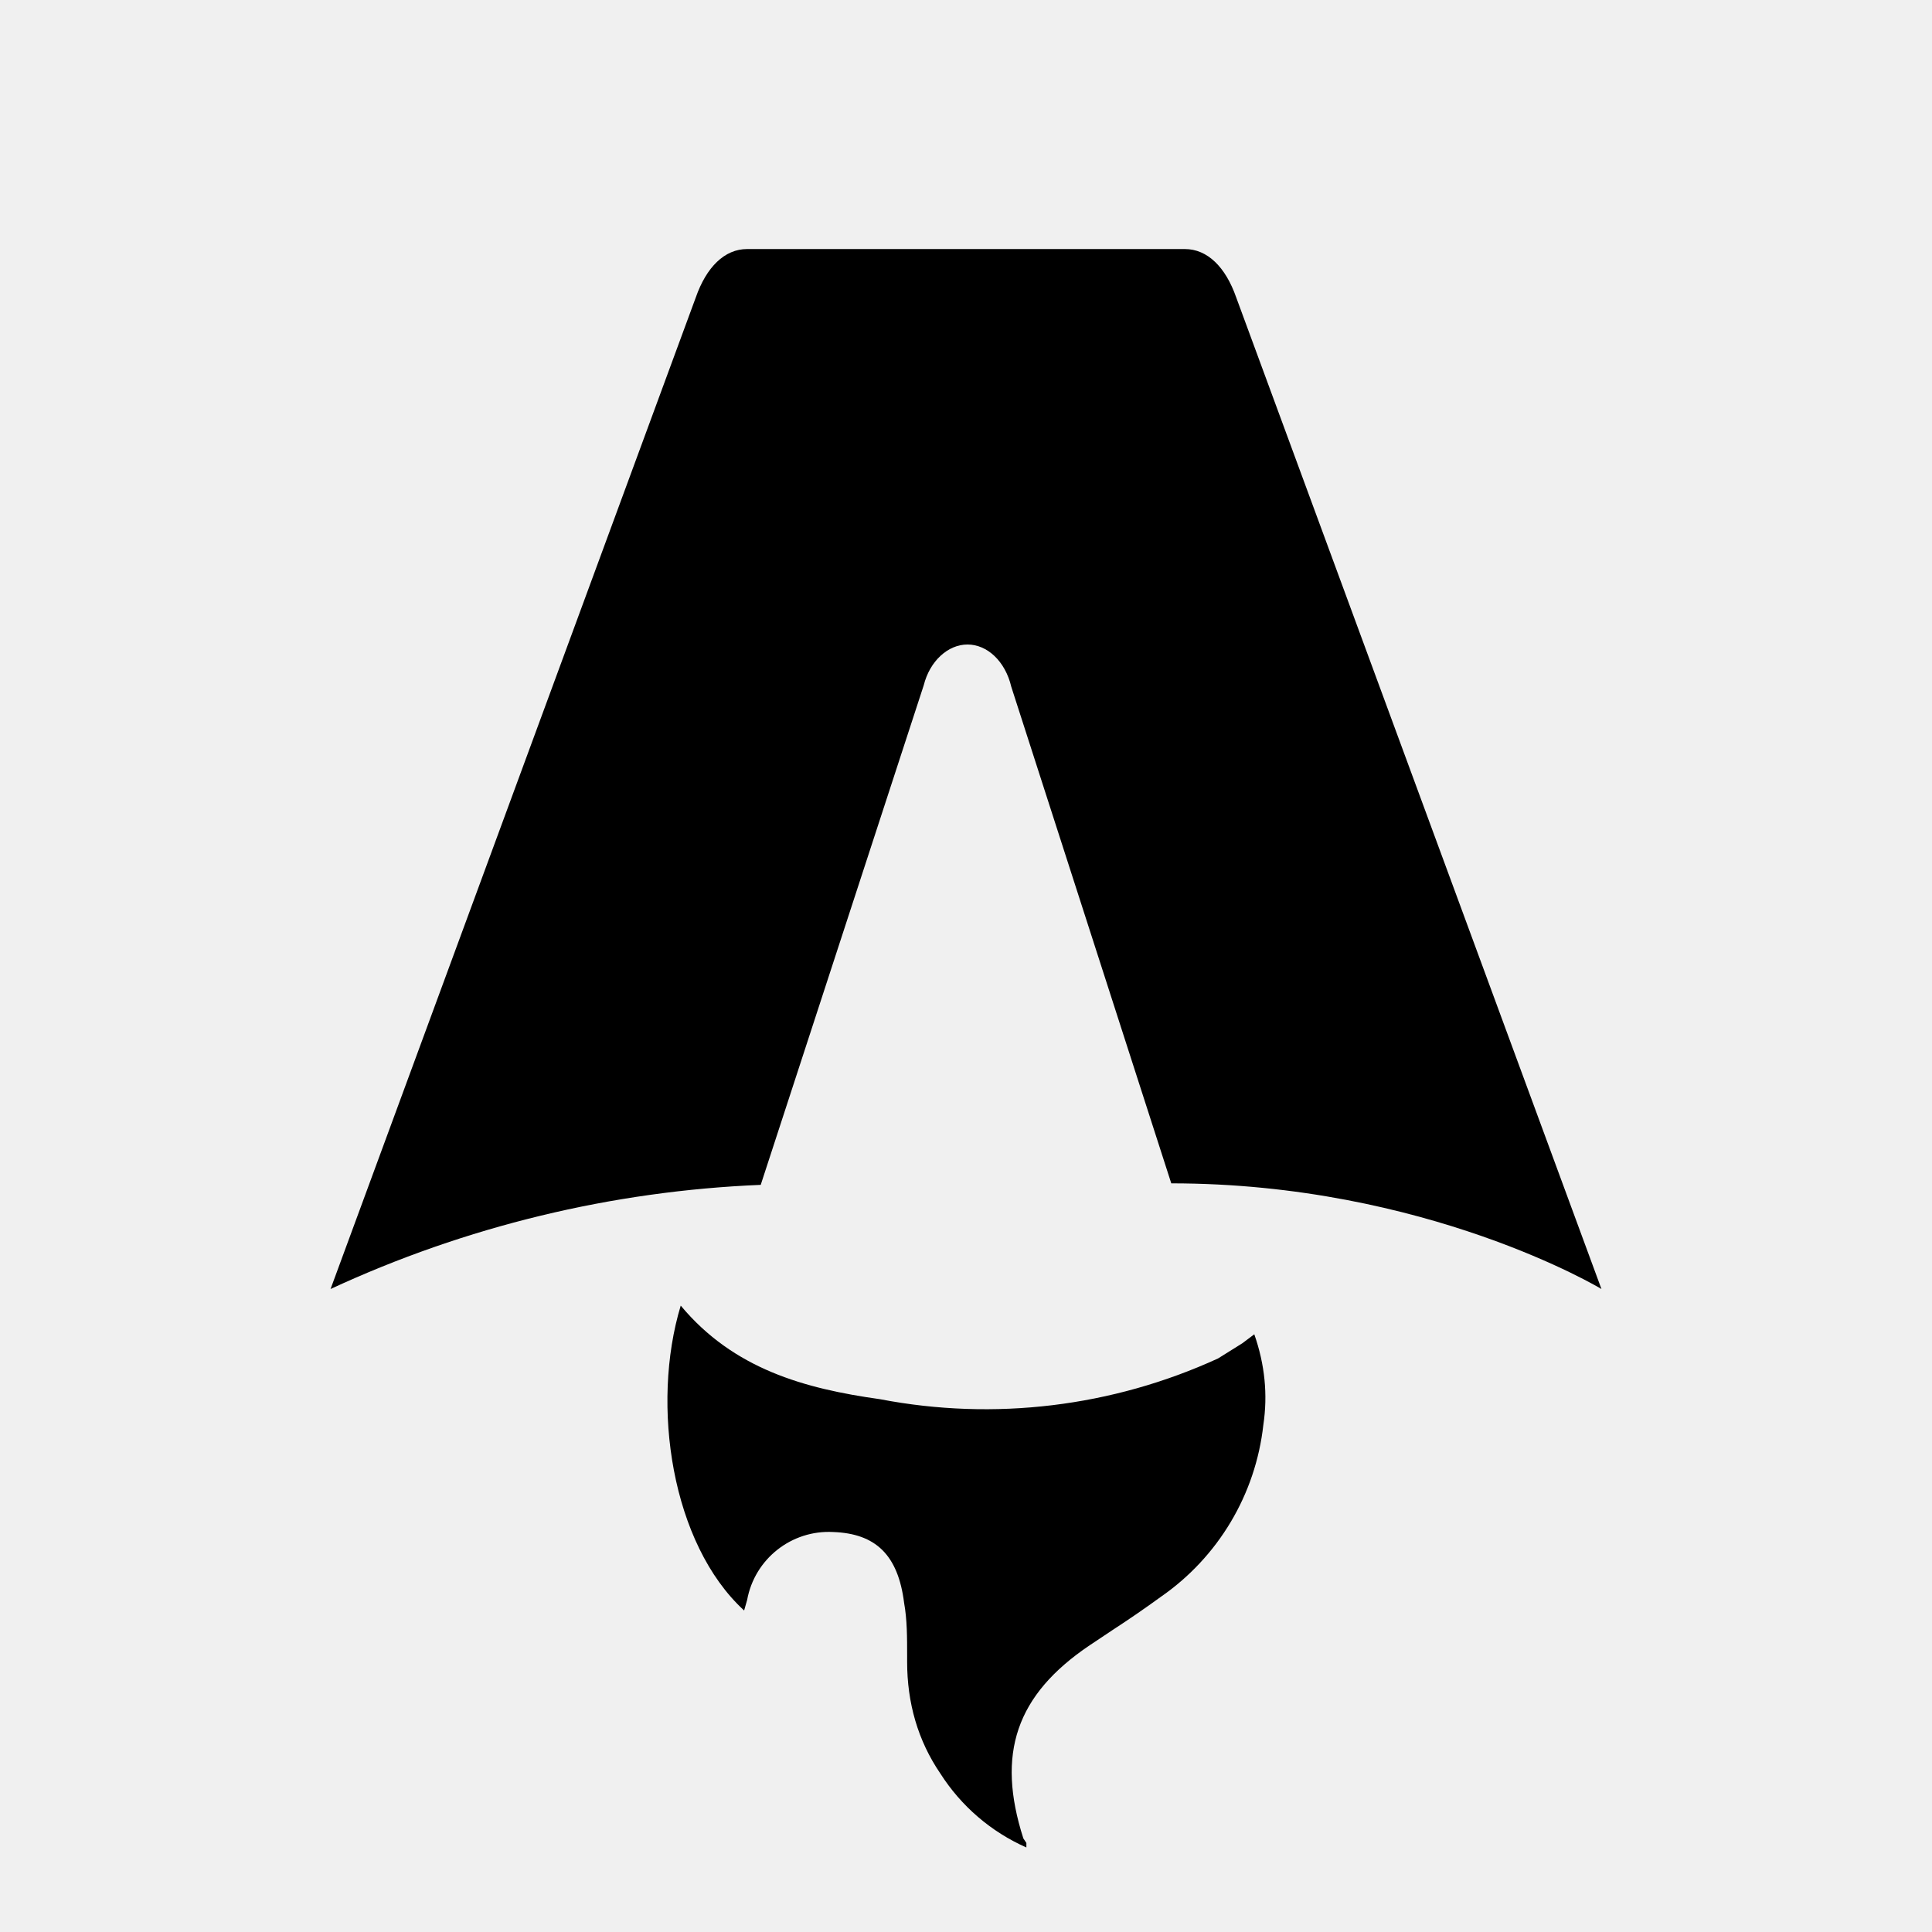
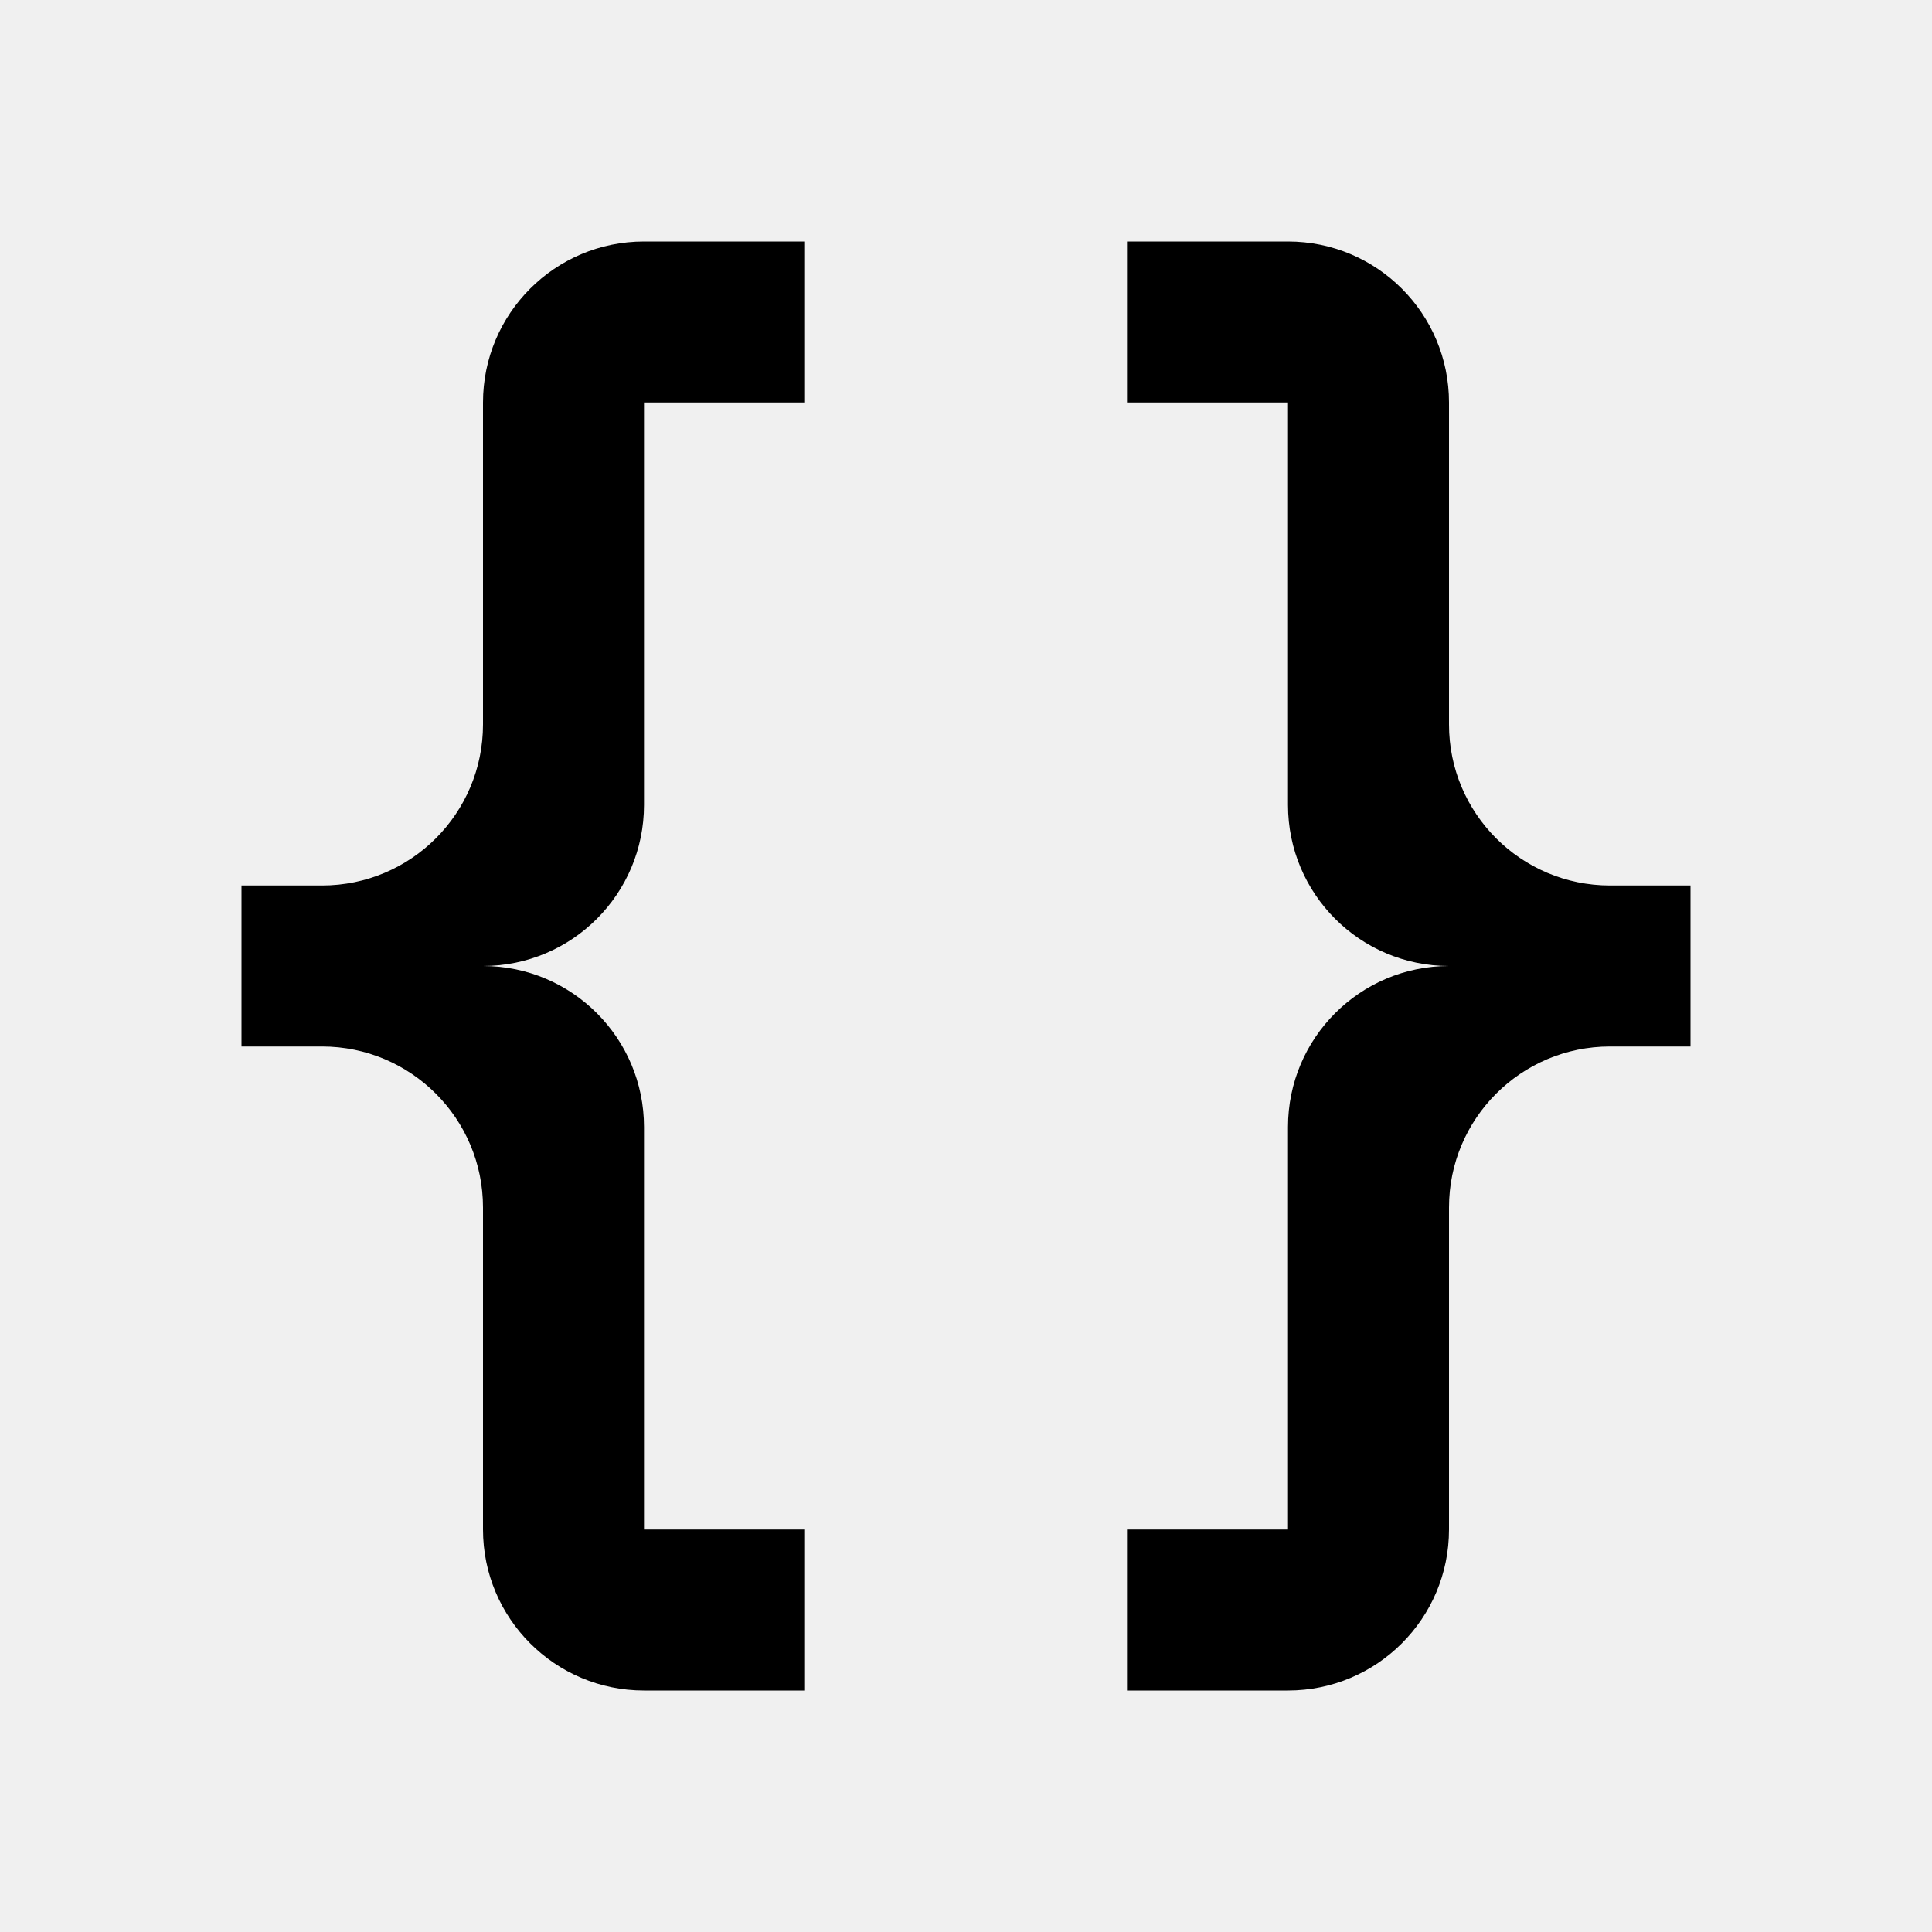
- <svg xmlns="http://www.w3.org/2000/svg" fill="none" viewBox="0 0 128 128">
-   <path d="M50.4 78.5a75.1 75.1 0 0 0-28.5 6.9l24.2-65.7c.7-2 1.9-3.2 3.4-3.2h29c1.5 0 2.7 1.2 3.4 3.2l24.2 65.7s-11.6-7-28.5-7L67 45.5c-.4-1.7-1.6-2.8-2.9-2.8-1.3 0-2.5 1.1-2.9 2.7L50.4 78.5Zm-1.1 28.2Zm-4.2-20.2c-2 6.6-.6 15.8 4.2 20.2a17.5 17.5 0 0 1 .2-.7 5.5 5.5 0 0 1 5.7-4.5c2.8.1 4.3 1.5 4.7 4.7.2 1.1.2 2.3.2 3.5v.4c0 2.7.7 5.2 2.2 7.4a13 13 0 0 0 5.7 4.9v-.3l-.2-.3c-1.8-5.6-.5-9.5 4.4-12.8l1.5-1a73 73 0 0 0 3.2-2.2 16 16 0 0 0 6.8-11.4c.3-2 .1-4-.6-6l-.8.6-1.6 1a37 37 0 0 1-22.4 2.7c-5-.7-9.7-2-13.2-6.2Z" />
+ <svg xmlns="http://www.w3.org/2000/svg" width="32" height="32" viewBox="0 0 24 24">
+   <path d="M8 3a2 2 0 0 0-2 2v4a2 2 0 0 1-2 2H3v2h1a2 2 0 0 1 2 2v4a2 2 0 0 0 2 2h2v-2H8v-5a2 2 0 0 0-2-2a2 2 0 0 0 2-2V5h2V3m6 0a2 2 0 0 1 2 2v4a2 2 0 0 0 2 2h1v2h-1a2 2 0 0 0-2 2v4a2 2 0 0 1-2 2h-2v-2h2v-5a2 2 0 0 1 2-2a2 2 0 0 1-2-2V5h-2V3z" />
  <style>
-         path { fill: #000; }
-         @media (prefers-color-scheme: dark) {
-             path { fill: #FFF; }
-         }
-     </style>
+     path {
+       fill: #000;
+     }
+ 
+     @media (prefers-color-scheme: dark) {
+       path {
+         fill: #FFF;
+       }
+     }
+   </style>
</svg>
